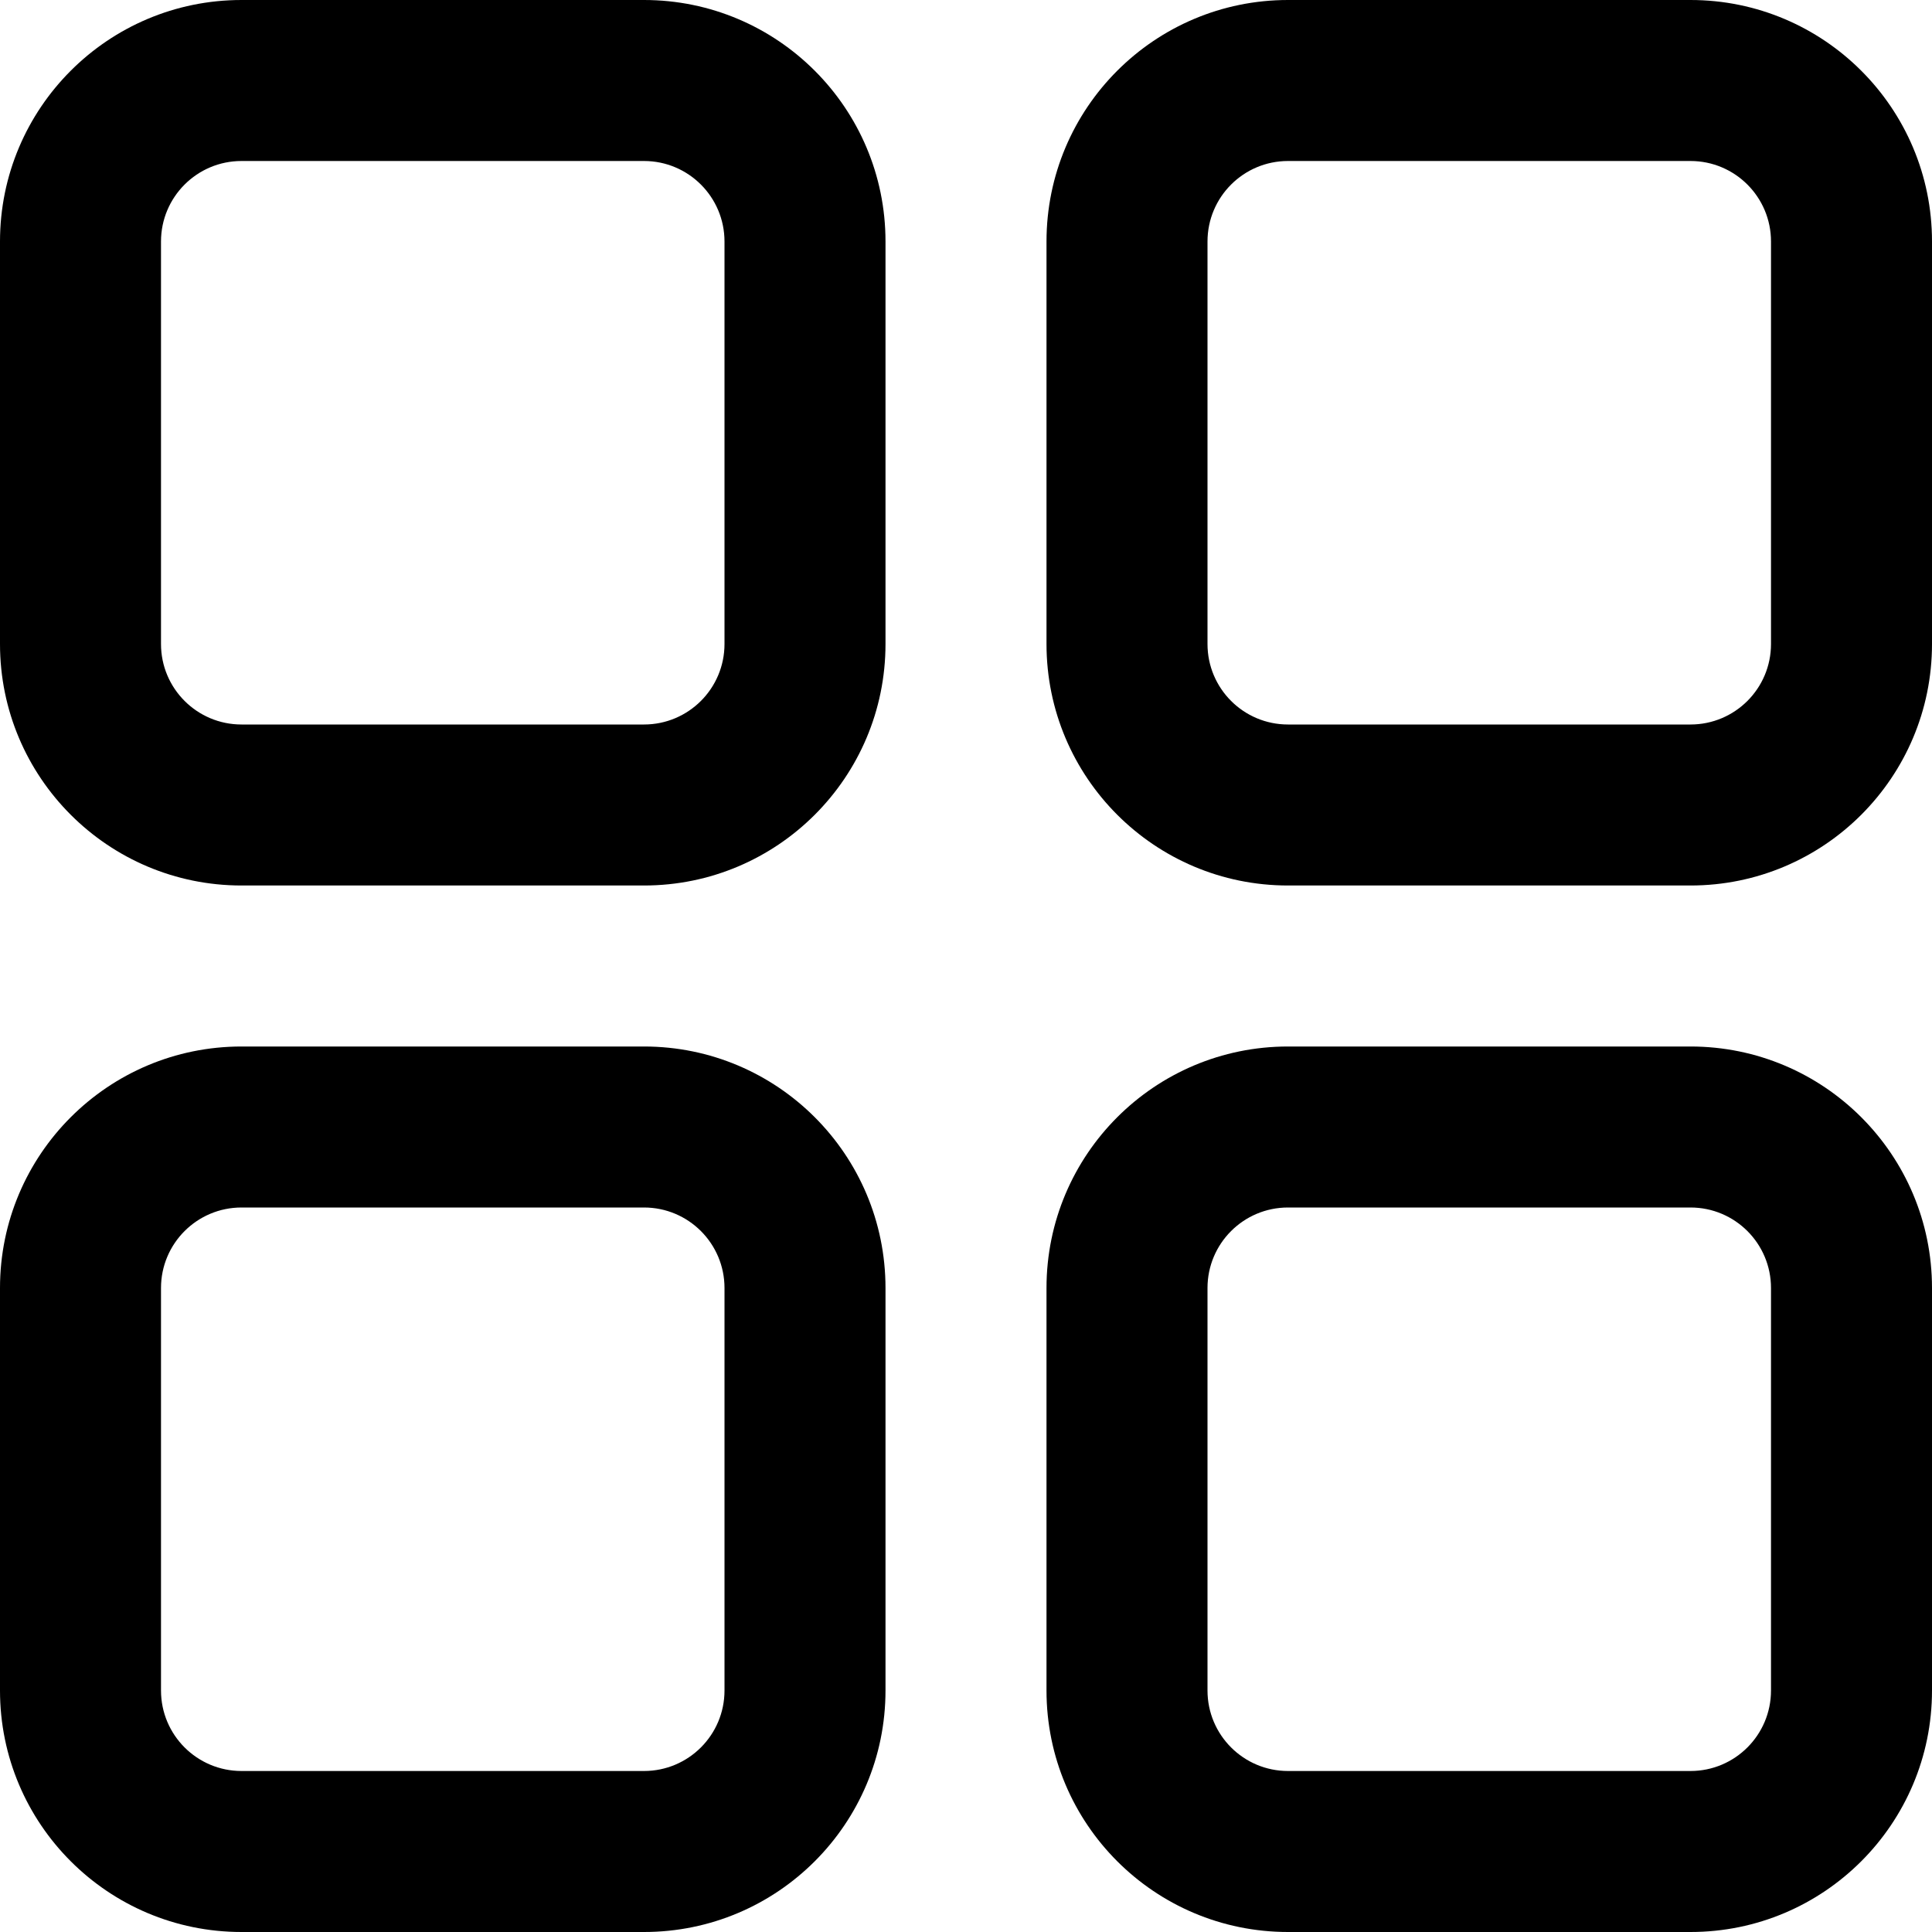
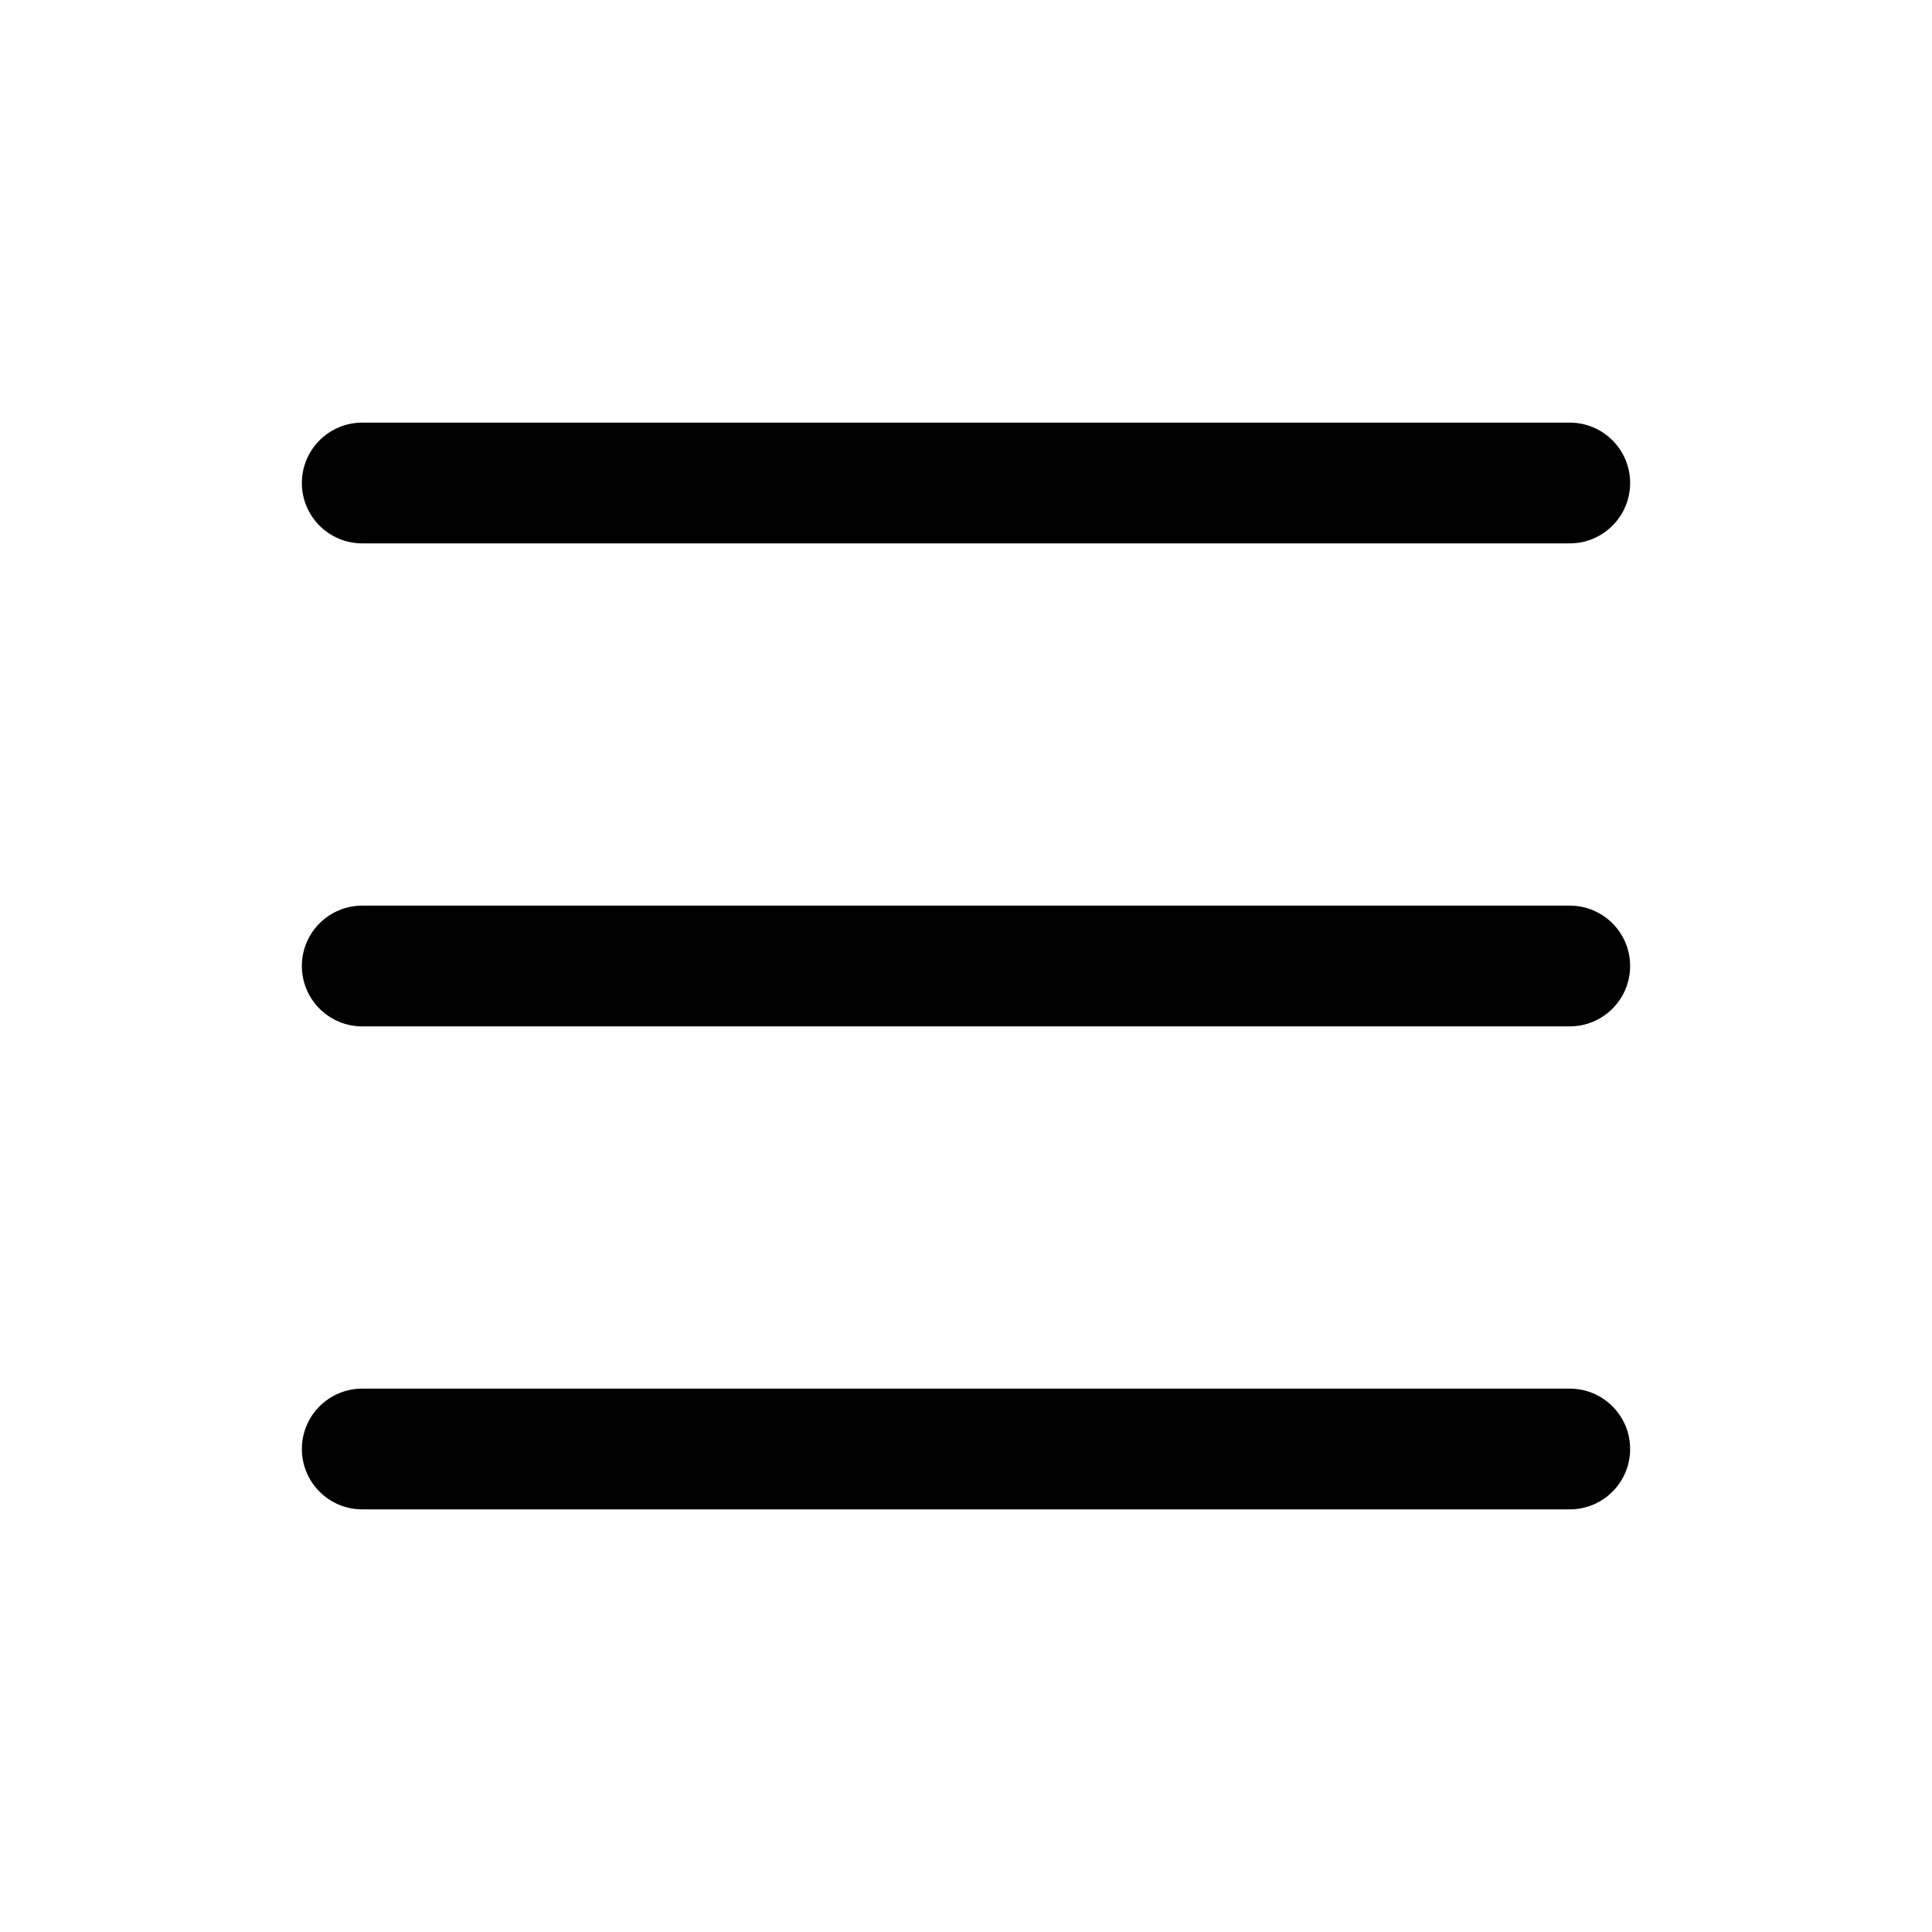
- <svg xmlns="http://www.w3.org/2000/svg" t="1626077387649" class="icon" viewBox="0 0 1024 1024" version="1.1" p-id="2389" width="200" height="200">
-   <path d="M896 1024h-213.333a128 128 0 0 1-128-128v-213.333a128 128 0 0 1 128-128h213.333a128 128 0 0 1 128 128v213.333a128 128 0 0 1-128 128z m-213.333-384a42.667 42.667 0 0 0-42.667 42.667v213.333a42.667 42.667 0 0 0 42.667 42.667h213.333a42.667 42.667 0 0 0 42.667-42.667v-213.333a42.667 42.667 0 0 0-42.667-42.667z m-341.333 384H128a128 128 0 0 1-128-128v-213.333a128 128 0 0 1 128-128h213.333a128 128 0 0 1 128 128v213.333a128 128 0 0 1-128 128z m-213.333-384a42.667 42.667 0 0 0-42.667 42.667v213.333a42.667 42.667 0 0 0 42.667 42.667h213.333a42.667 42.667 0 0 0 42.667-42.667v-213.333a42.667 42.667 0 0 0-42.667-42.667z m768-170.667h-213.333a128 128 0 0 1-128-128V128a128 128 0 0 1 128-128h213.333a128 128 0 0 1 128 128v213.333a128 128 0 0 1-128 128z m-213.333-384a42.667 42.667 0 0 0-42.667 42.667v213.333a42.667 42.667 0 0 0 42.667 42.667h213.333a42.667 42.667 0 0 0 42.667-42.667V128a42.667 42.667 0 0 0-42.667-42.667z m-341.333 384H128a128 128 0 0 1-128-128V128a128 128 0 0 1 128-128h213.333a128 128 0 0 1 128 128v213.333a128 128 0 0 1-128 128zM128 85.333a42.667 42.667 0 0 0-42.667 42.667v213.333a42.667 42.667 0 0 0 42.667 42.667h213.333a42.667 42.667 0 0 0 42.667-42.667V128a42.667 42.667 0 0 0-42.667-42.667z" p-id="2390" />
+ <svg data-v-49adc83c="" viewBox="0 0 16 16" width="1.2em" height="1.2em" aria-hidden="true">
+   <path fill="currentColor" fill-rule="evenodd" d="M2.5 12a.5.5 0 0 1 .5-.5h10a.5.5 0 0 1 0 1H3a.5.5 0 0 1-.5-.5zm0-4a.5.5 0 0 1 .5-.5h10a.5.5 0 0 1 0 1H3a.5.5 0 0 1-.5-.5zm0-4a.5.5 0 0 1 .5-.5h10a.5.5 0 0 1 0 1H3a.5.5 0 0 1-.5-.5z" />
</svg>
